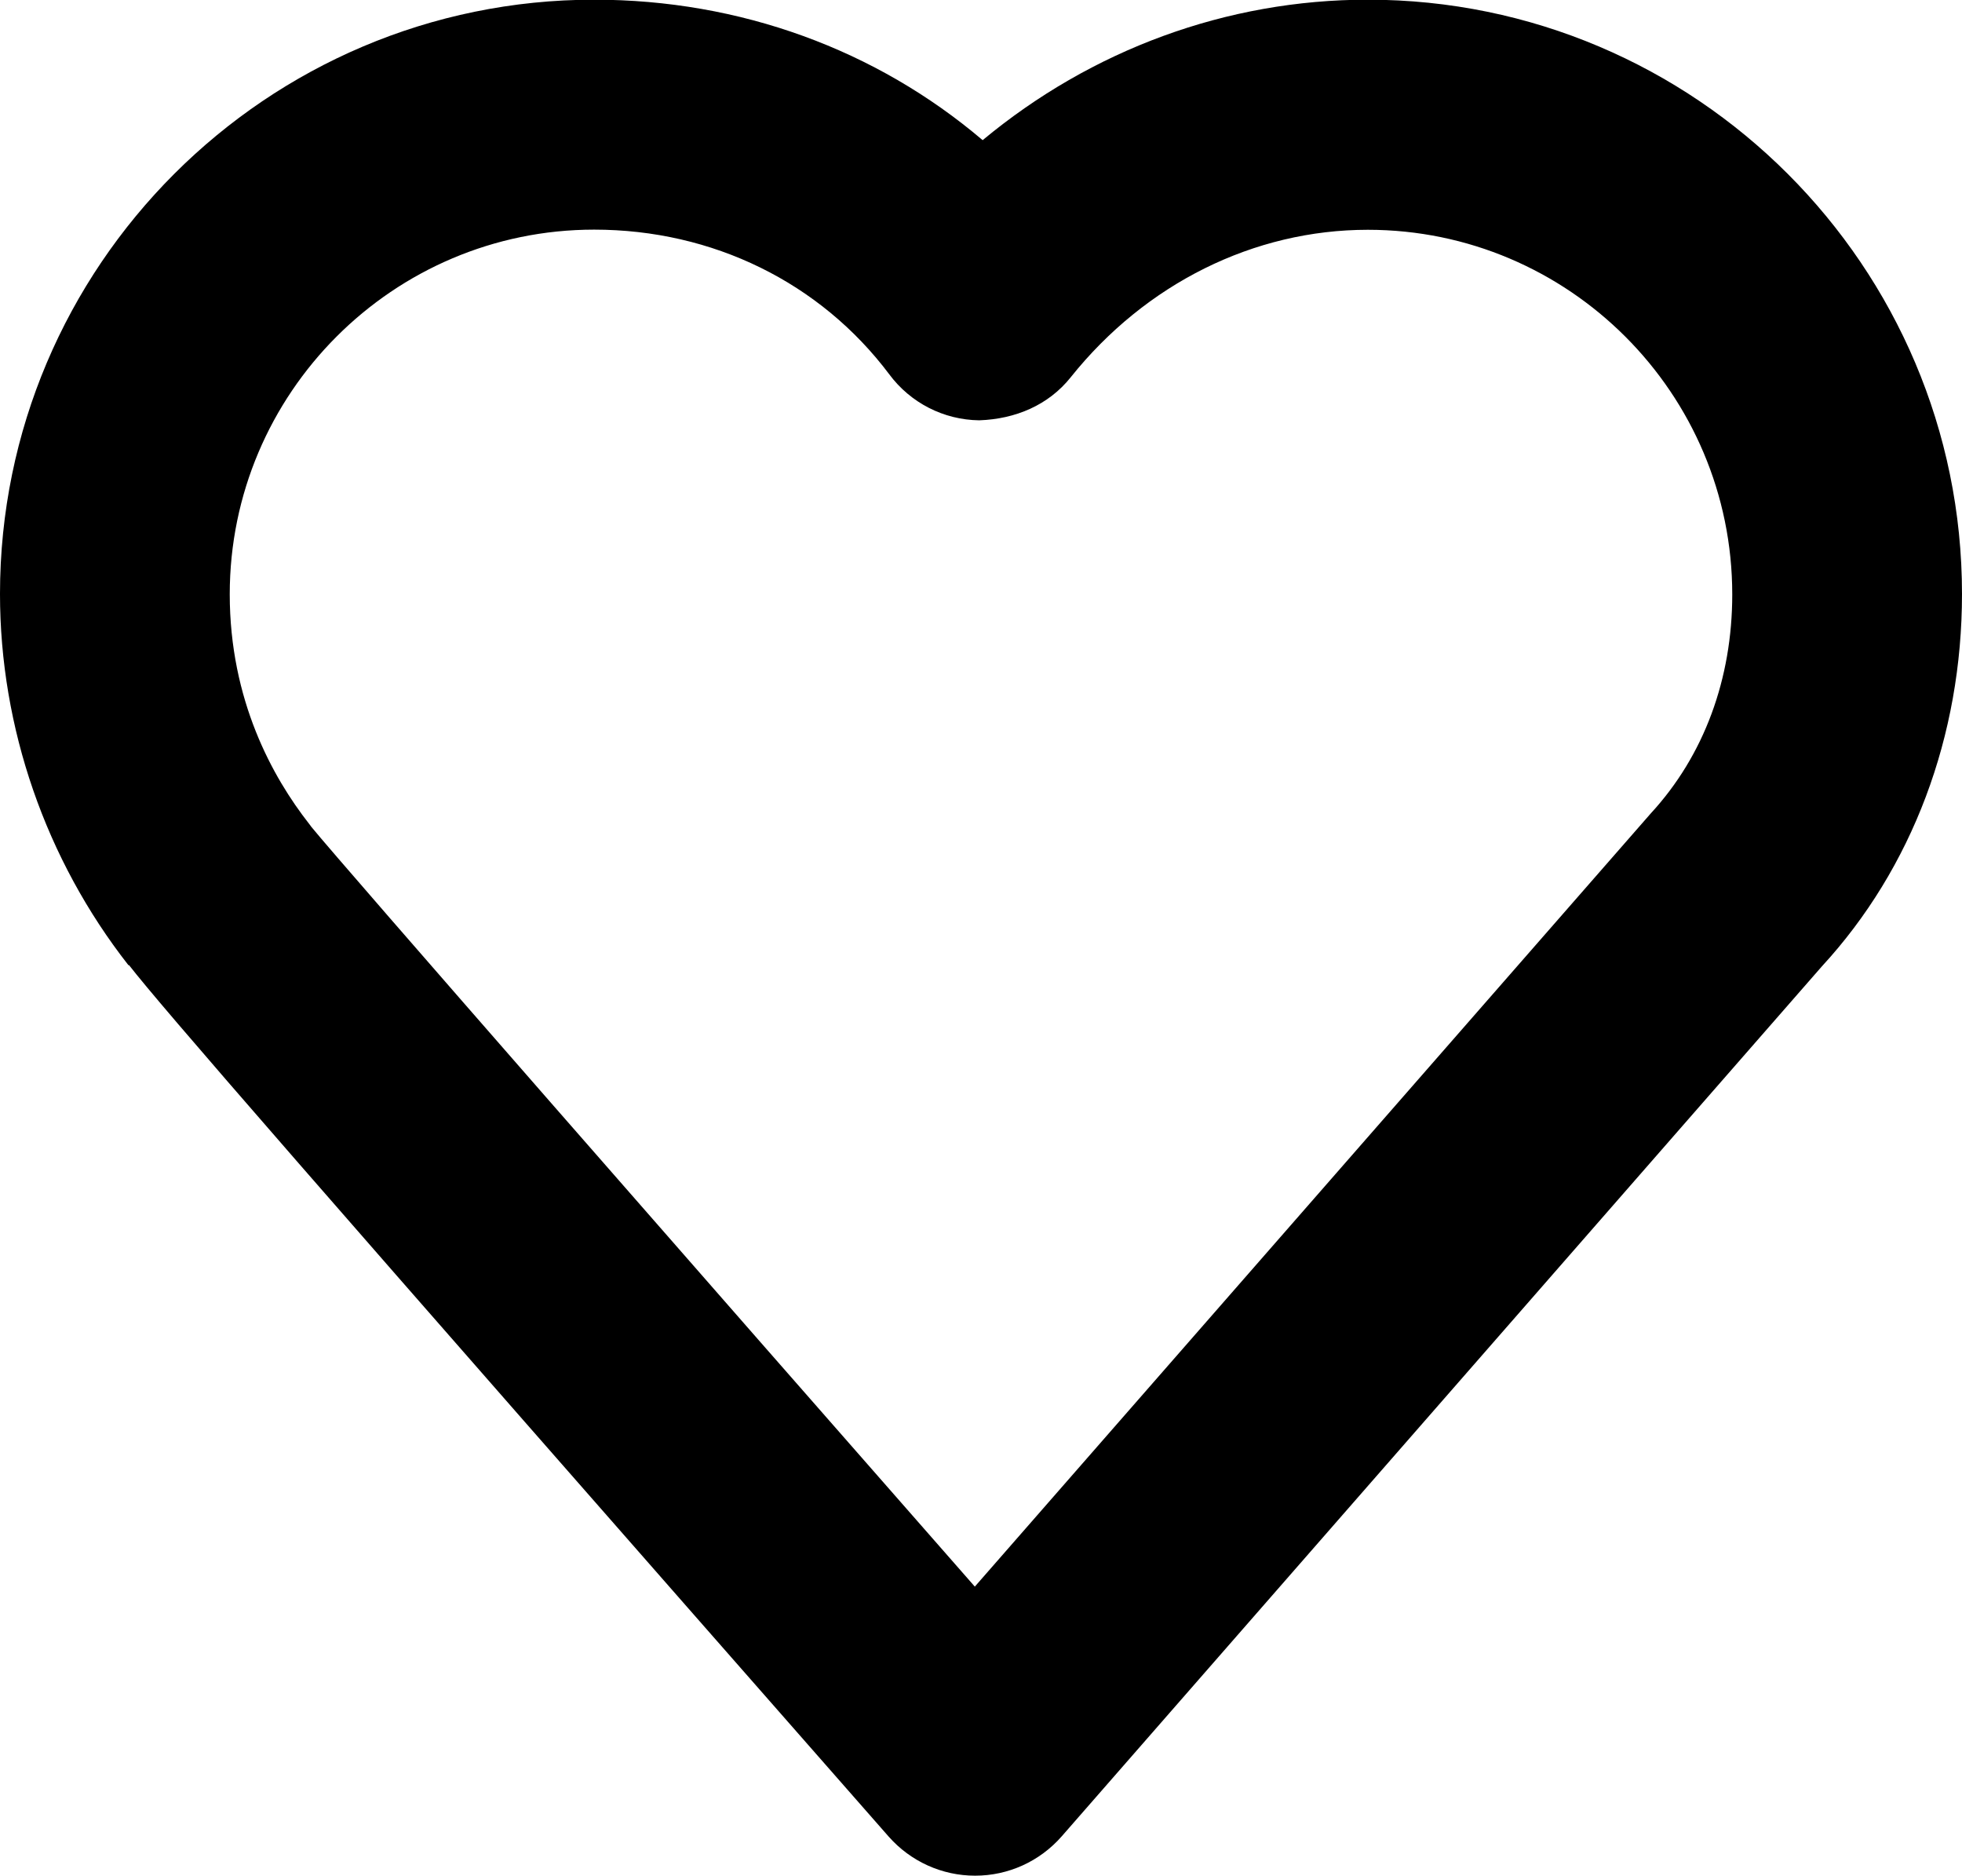
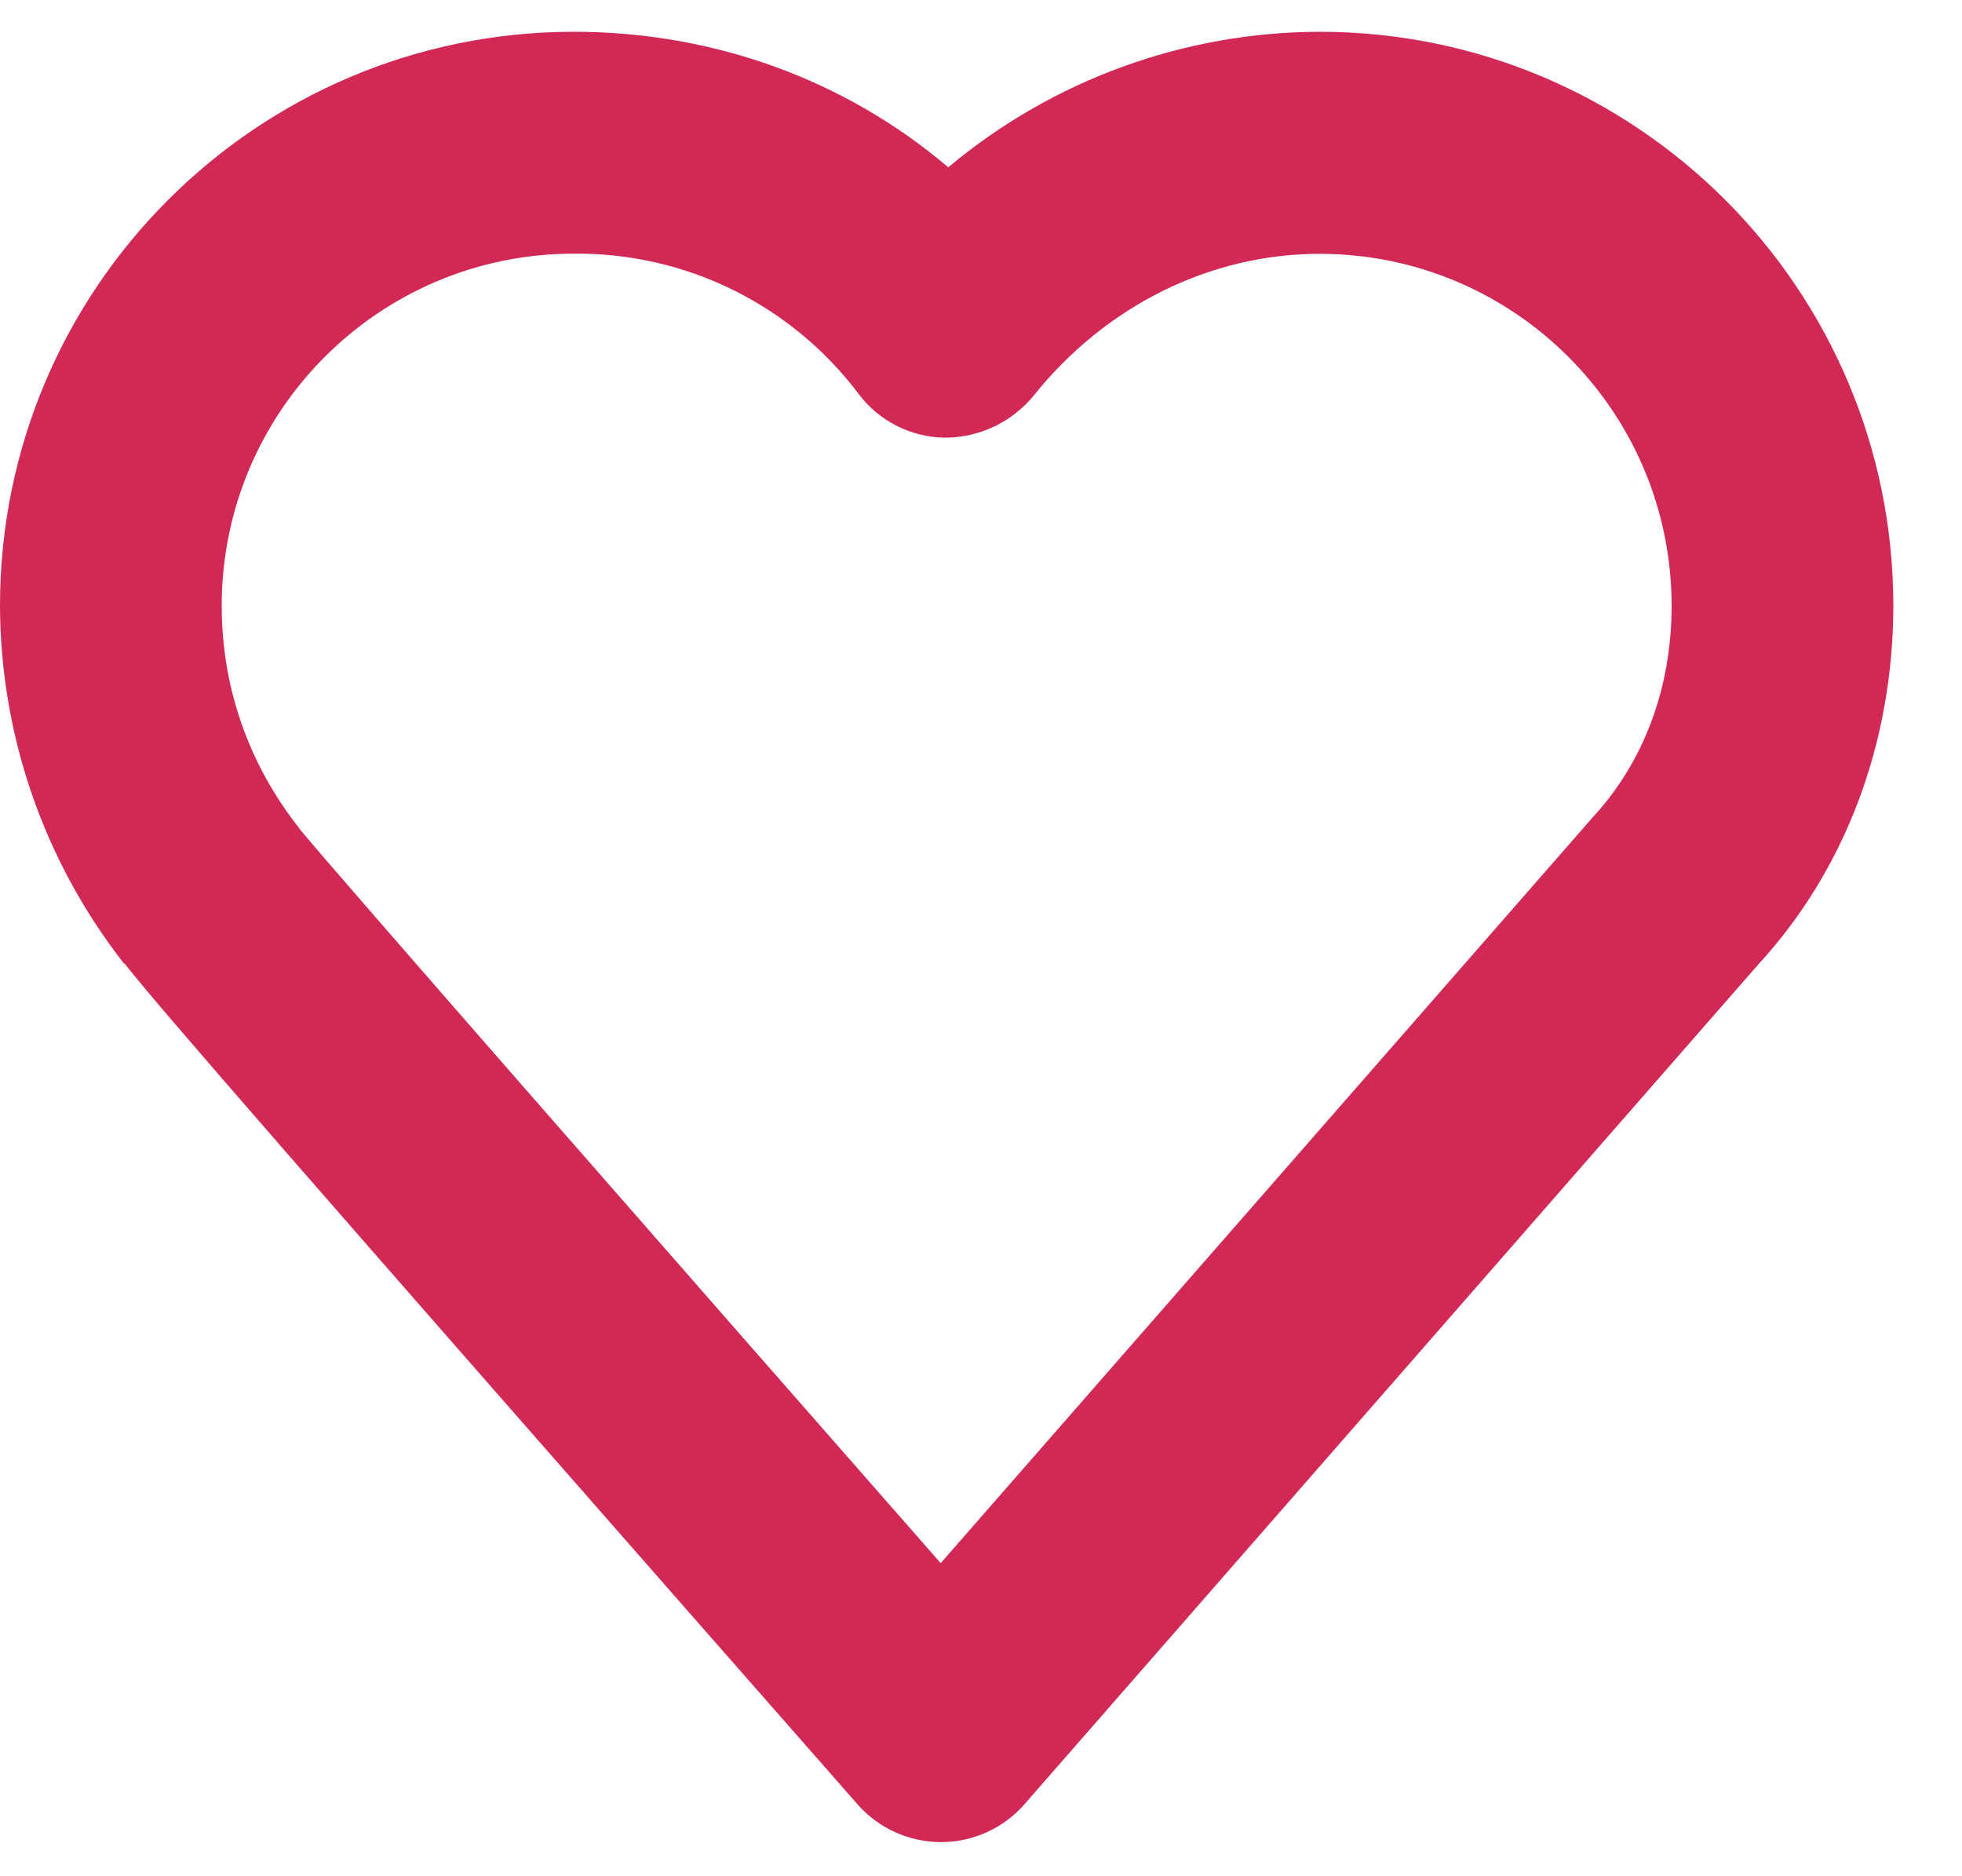
- <svg xmlns="http://www.w3.org/2000/svg" version="1.0" id="Layer_1" x="0px" y="0px" width="12.545px" height="11.99px" viewBox="521.939 473.064 12.545 11.99" enable-background="new 521.939 473.064 12.545 11.99" xml:space="preserve">
-   <g>
-     <path d="M528.174,485.055c-0.212,0-0.412-0.091-0.552-0.249c-3.798-4.324-4.644-5.298-4.858-5.572l-0.004,0.0 c-0.529-0.675-0.821-1.518-0.821-2.373c0-2.095,1.704-3.799,3.799-3.799c0.934,0,1.804,0.32,2.484,0.898 c0.696-0.578,1.56-0.898,2.463-0.898c2.095,0,3.799,1.704,3.799,3.799c0,0.909-0.318,1.754-0.896,2.381l-4.86,5.561 C528.587,484.964,528.386,485.055,528.174,485.055L528.174,485.055z M523.929,478.349c0.208,0.255,2.471,2.839,4.243,4.858 l4.323-4.944c0.34-0.369,0.52-0.86,0.52-1.399c0-1.285-1.045-2.331-2.33-2.331c-0.729,0-1.421,0.344-1.9,0.943 c-0.142,0.178-0.353,0.267-0.585,0.275c-0.227-0.003-0.439-0.111-0.575-0.294c-0.441-0.587-1.129-0.925-1.887-0.925 c-1.285,0-2.33,1.046-2.33,2.331c0,0.678,0.275,1.171,0.507,1.467C523.919,478.336,523.925,478.342,523.929,478.349z" />
-   </g>
+ <svg xmlns="http://www.w3.org/2000/svg" version="1.0" width="12.545" height="11.99" viewBox="521.939 473.064 13 12">
+   <path fill="#d22856" d="M528.174 485.055a.737.737 0 01-.552-.249c-3.798-4.324-4.644-5.298-4.858-5.572h-.004a3.866 3.866 0 01-.821-2.373 3.803 3.803 0 013.799-3.799c.934 0 1.804.32 2.484.898a3.847 3.847 0 012.463-.898 3.803 3.803 0 013.799 3.799c0 .909-.318 1.754-.896 2.381l-4.86 5.561a.735.735 0 01-.554.252zm-4.245-6.706c.208.255 2.471 2.839 4.243 4.858l4.323-4.944c.34-.369.52-.86.52-1.399a2.333 2.333 0 00-2.33-2.331c-.729 0-1.421.344-1.9.943a.76.76 0 01-.585.275.727.727 0 01-.575-.294 2.333 2.333 0 00-1.887-.925 2.333 2.333 0 00-2.33 2.331c0 .678.275 1.171.507 1.467l.014.019z" />
</svg>
